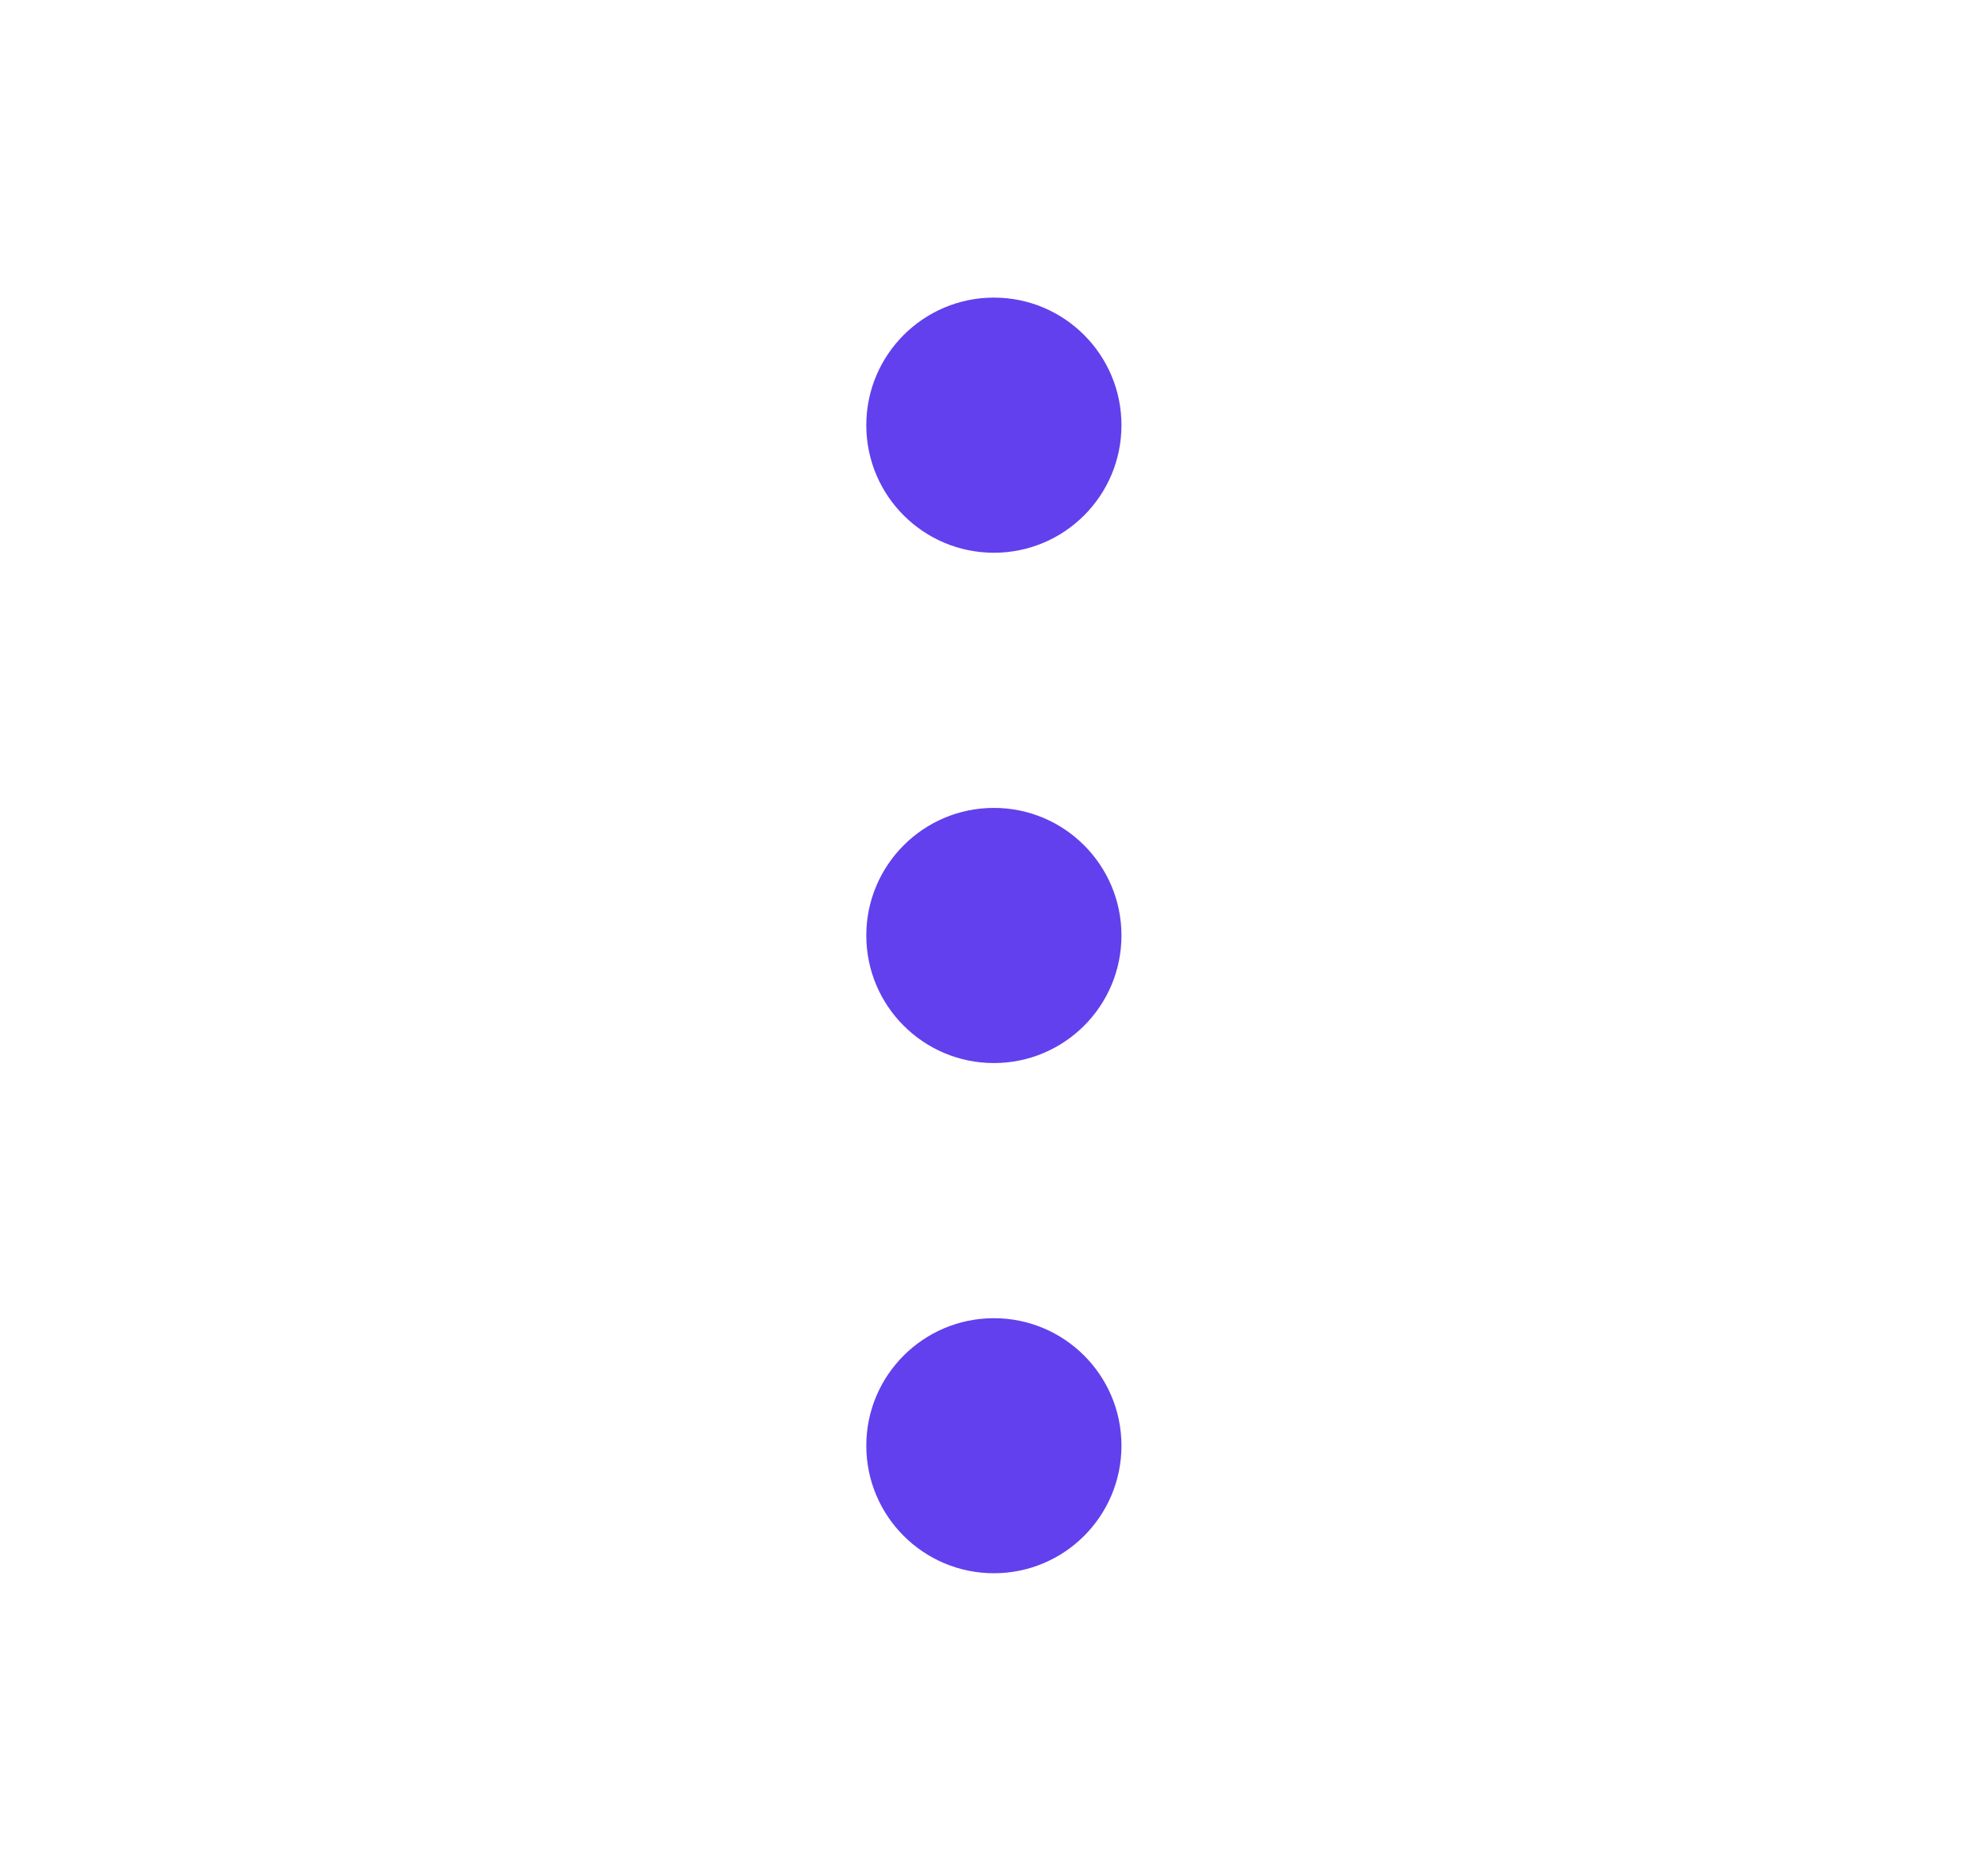
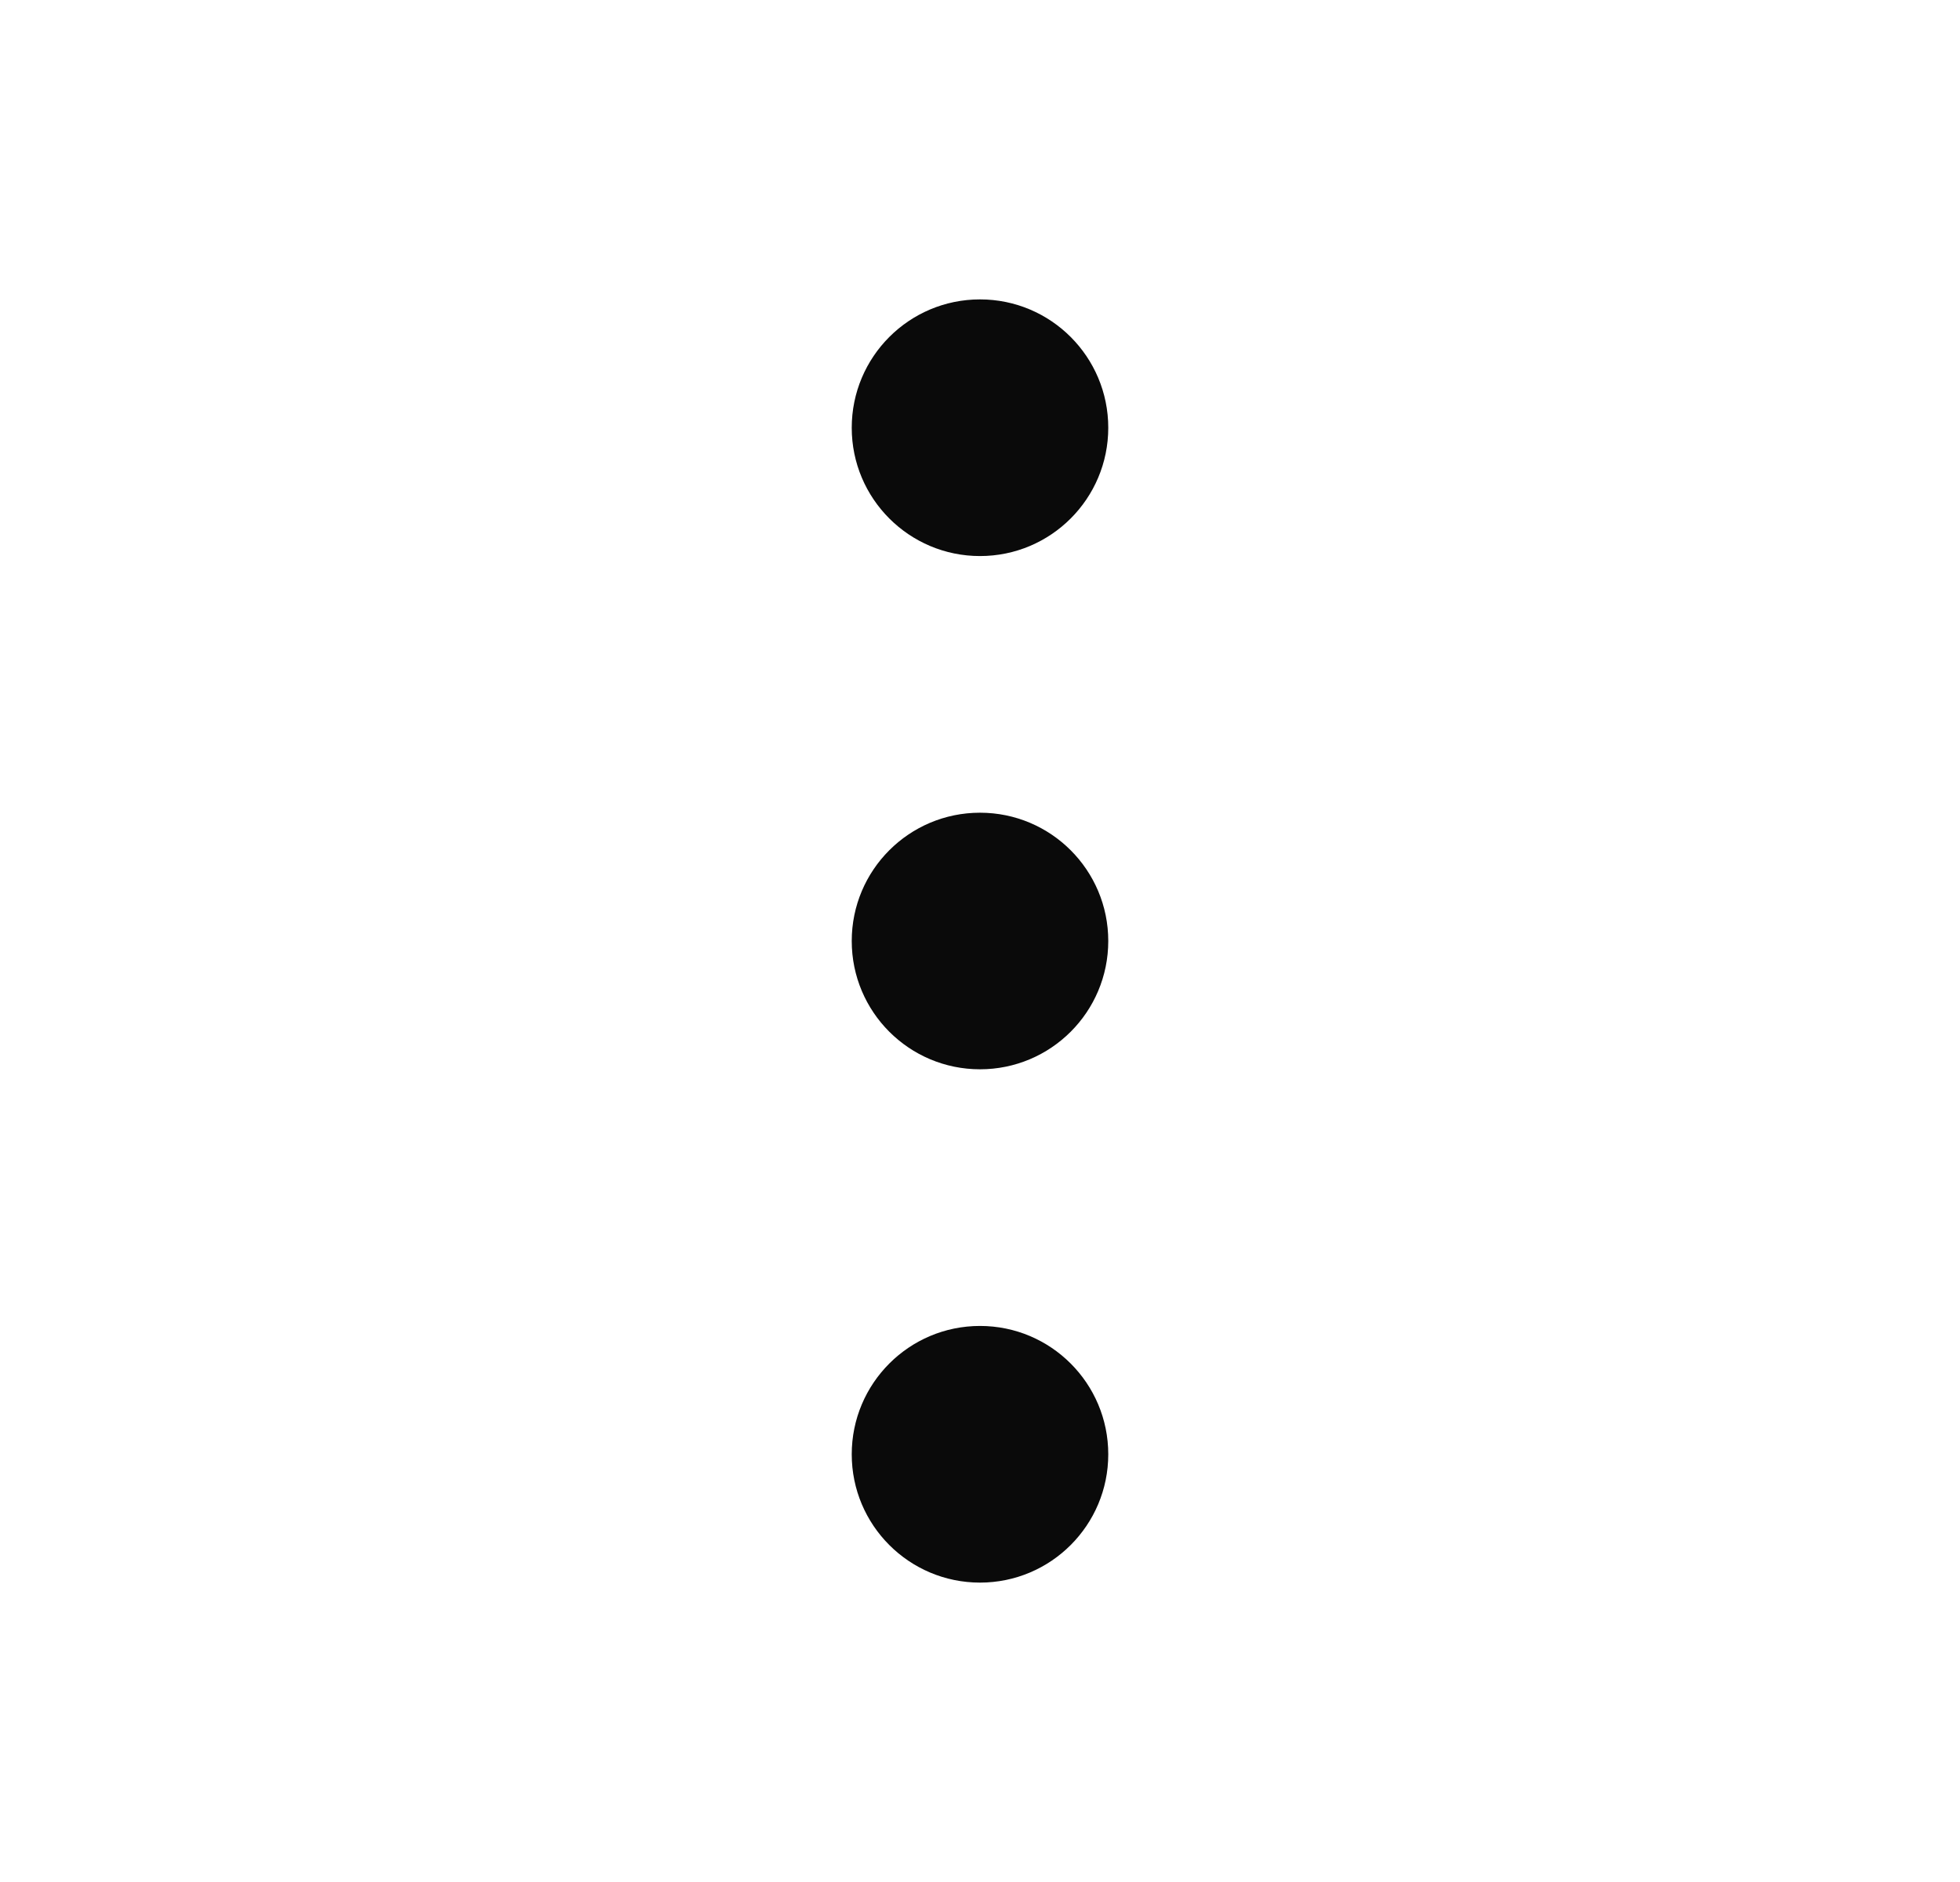
- <svg xmlns="http://www.w3.org/2000/svg" width="17" height="16" viewBox="0 0 17 16" fill="none">
-   <path d="M8.499 4.727C9.102 4.727 9.59 4.239 9.59 3.636C9.59 3.034 9.102 2.545 8.499 2.545C7.897 2.545 7.408 3.034 7.408 3.636C7.408 4.239 7.897 4.727 8.499 4.727Z" fill="#6240ED" />
-   <path d="M8.499 9.091C9.102 9.091 9.59 8.603 9.59 8C9.59 7.398 9.102 6.909 8.499 6.909C7.897 6.909 7.408 7.398 7.408 8C7.408 8.603 7.897 9.091 8.499 9.091Z" fill="#6240ED" />
-   <path d="M8.499 13.454C9.102 13.454 9.59 12.966 9.59 12.363C9.59 11.761 9.102 11.273 8.499 11.273C7.897 11.273 7.408 11.761 7.408 12.363C7.408 12.966 7.897 13.454 8.499 13.454Z" fill="#6240ED" />
+ <svg xmlns="http://www.w3.org/2000/svg" width="25" height="24" viewBox="0 0 25 24" fill="none">
+   <path d="M12.5 7.091C13.404 7.091 14.136 6.358 14.136 5.455C14.136 4.551 13.404 3.818 12.5 3.818C11.596 3.818 10.864 4.551 10.864 5.455C10.864 6.358 11.596 7.091 12.5 7.091Z" fill="#0A0A0A" />
+   <path d="M12.5 13.636C13.404 13.636 14.136 12.904 14.136 12C14.136 11.096 13.404 10.364 12.5 10.364C11.596 10.364 10.864 11.096 10.864 12C10.864 12.904 11.596 13.636 12.5 13.636Z" fill="#0A0A0A" />
+   <path d="M12.5 20.182C13.404 20.182 14.136 19.449 14.136 18.546C14.136 17.642 13.404 16.909 12.5 16.909C11.596 16.909 10.864 17.642 10.864 18.546C10.864 19.449 11.596 20.182 12.5 20.182Z" fill="#0A0A0A" />
</svg>
